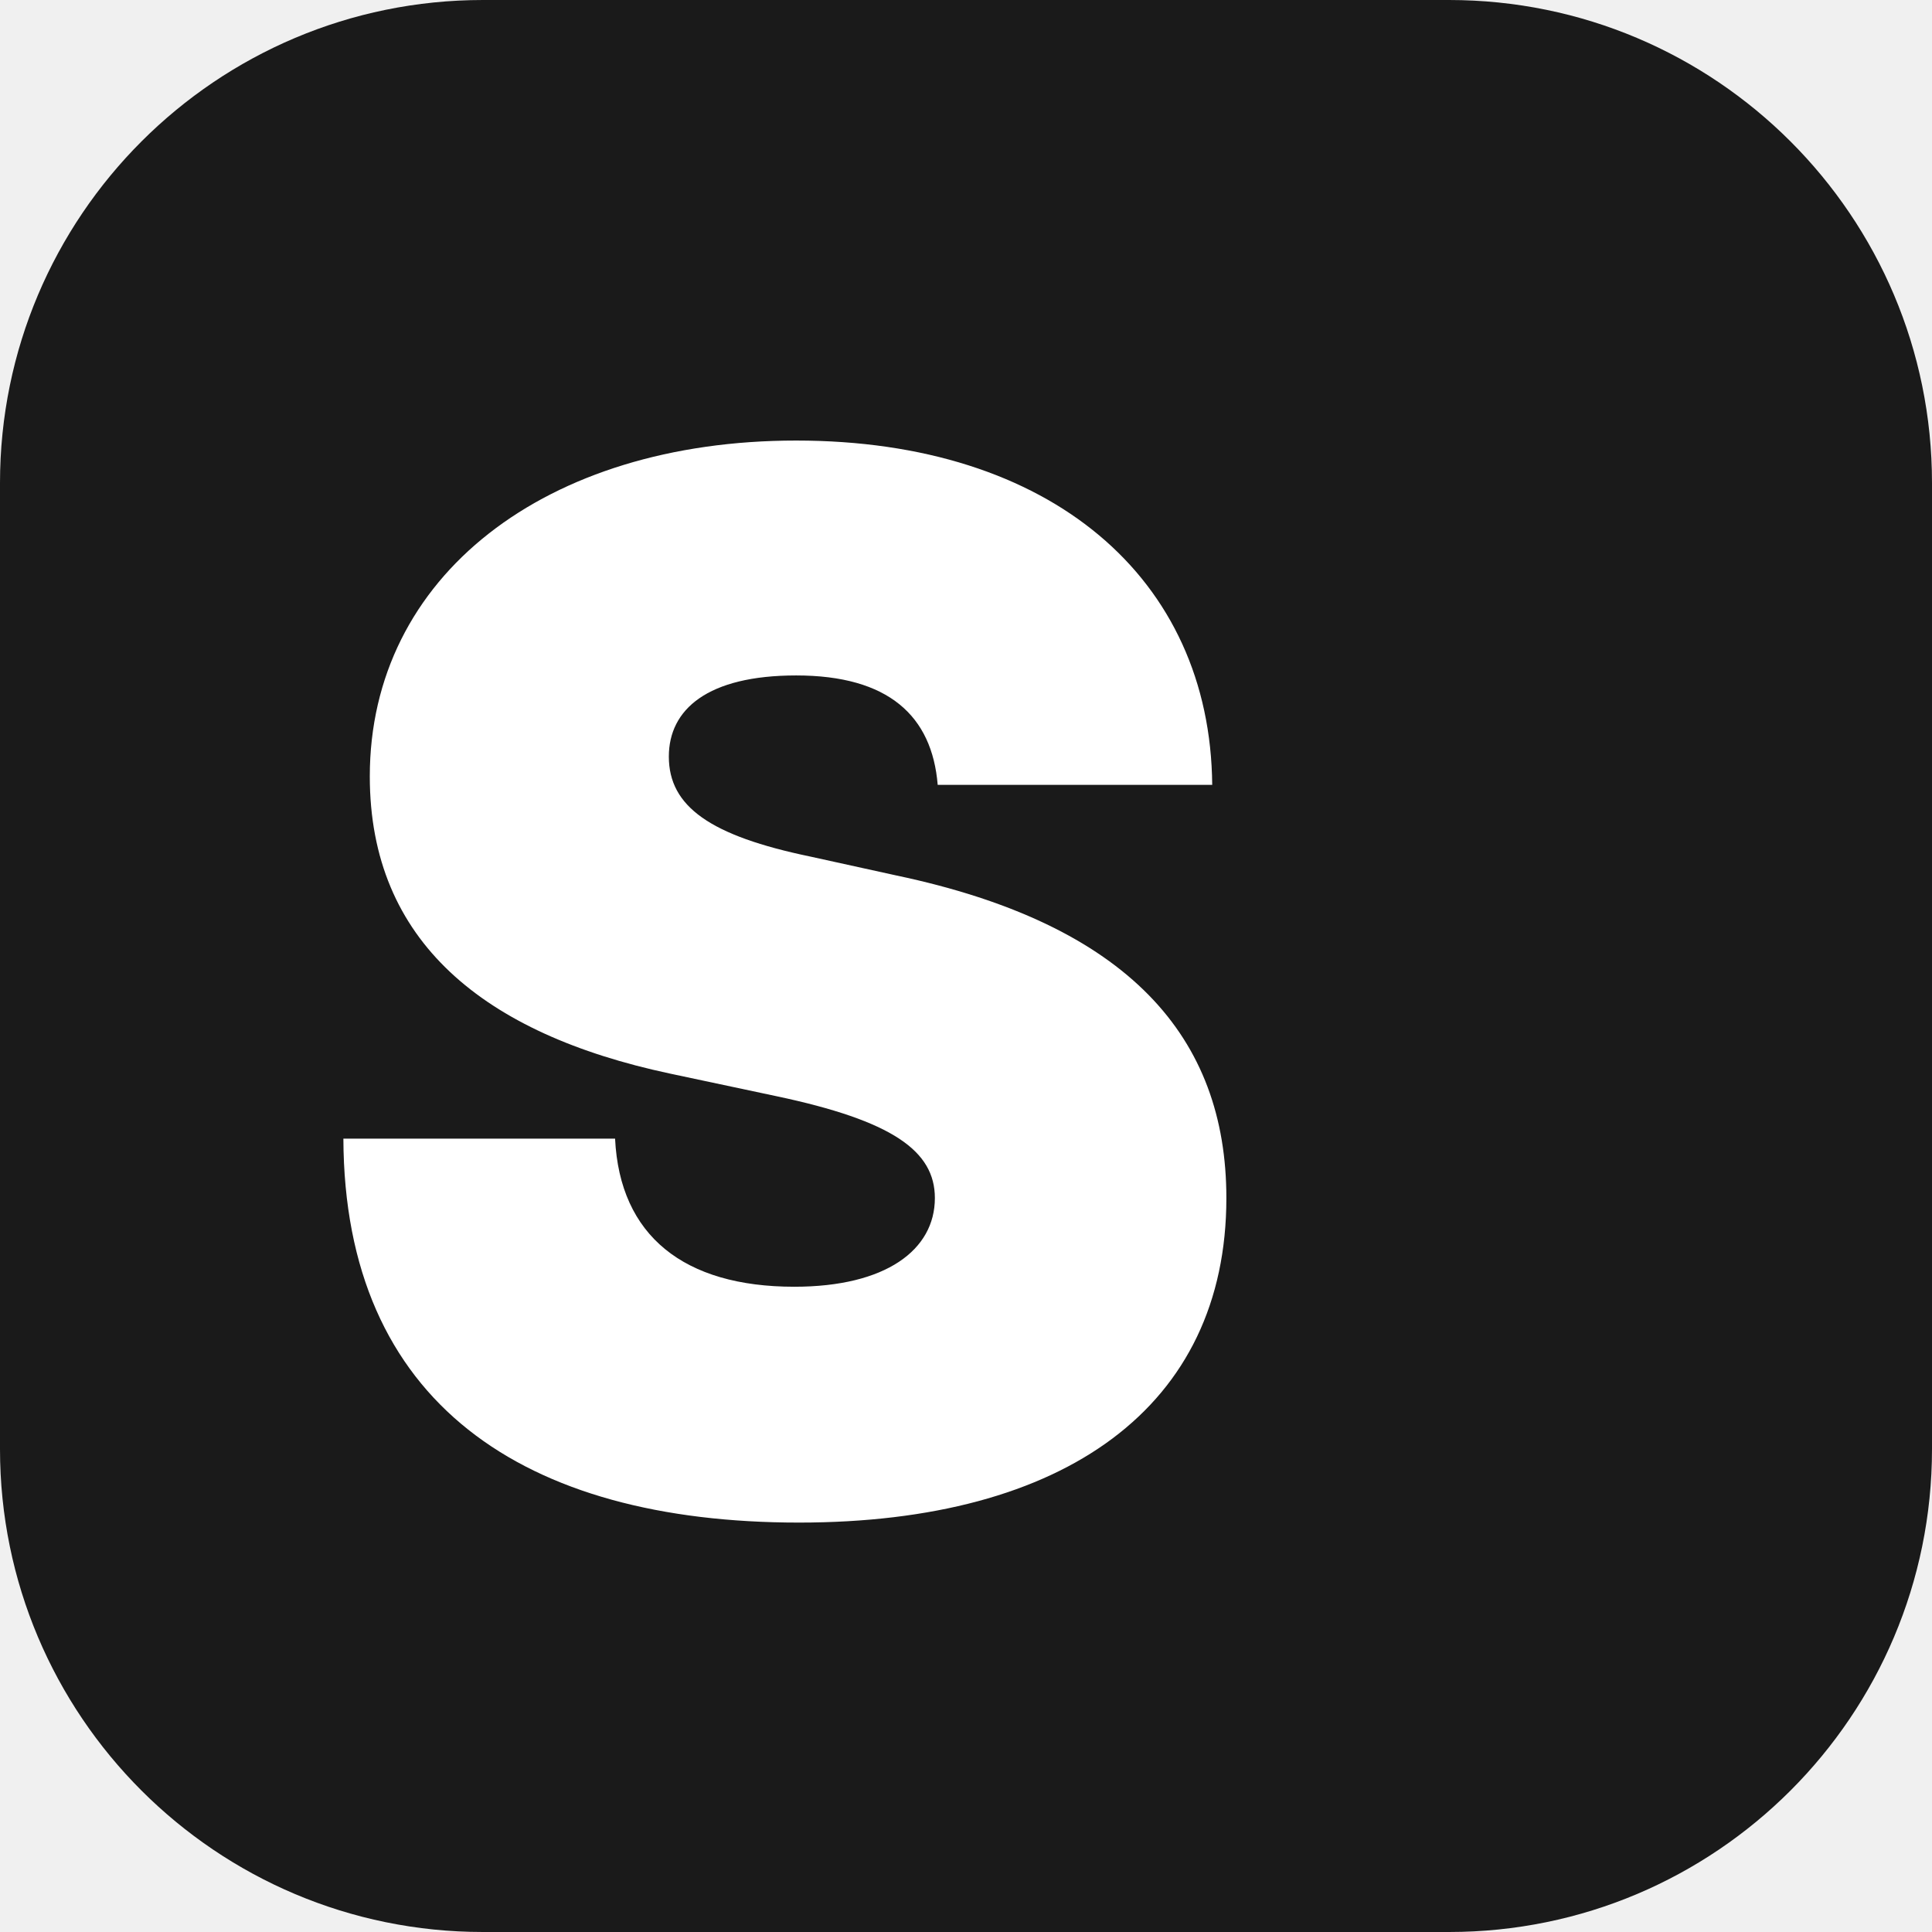
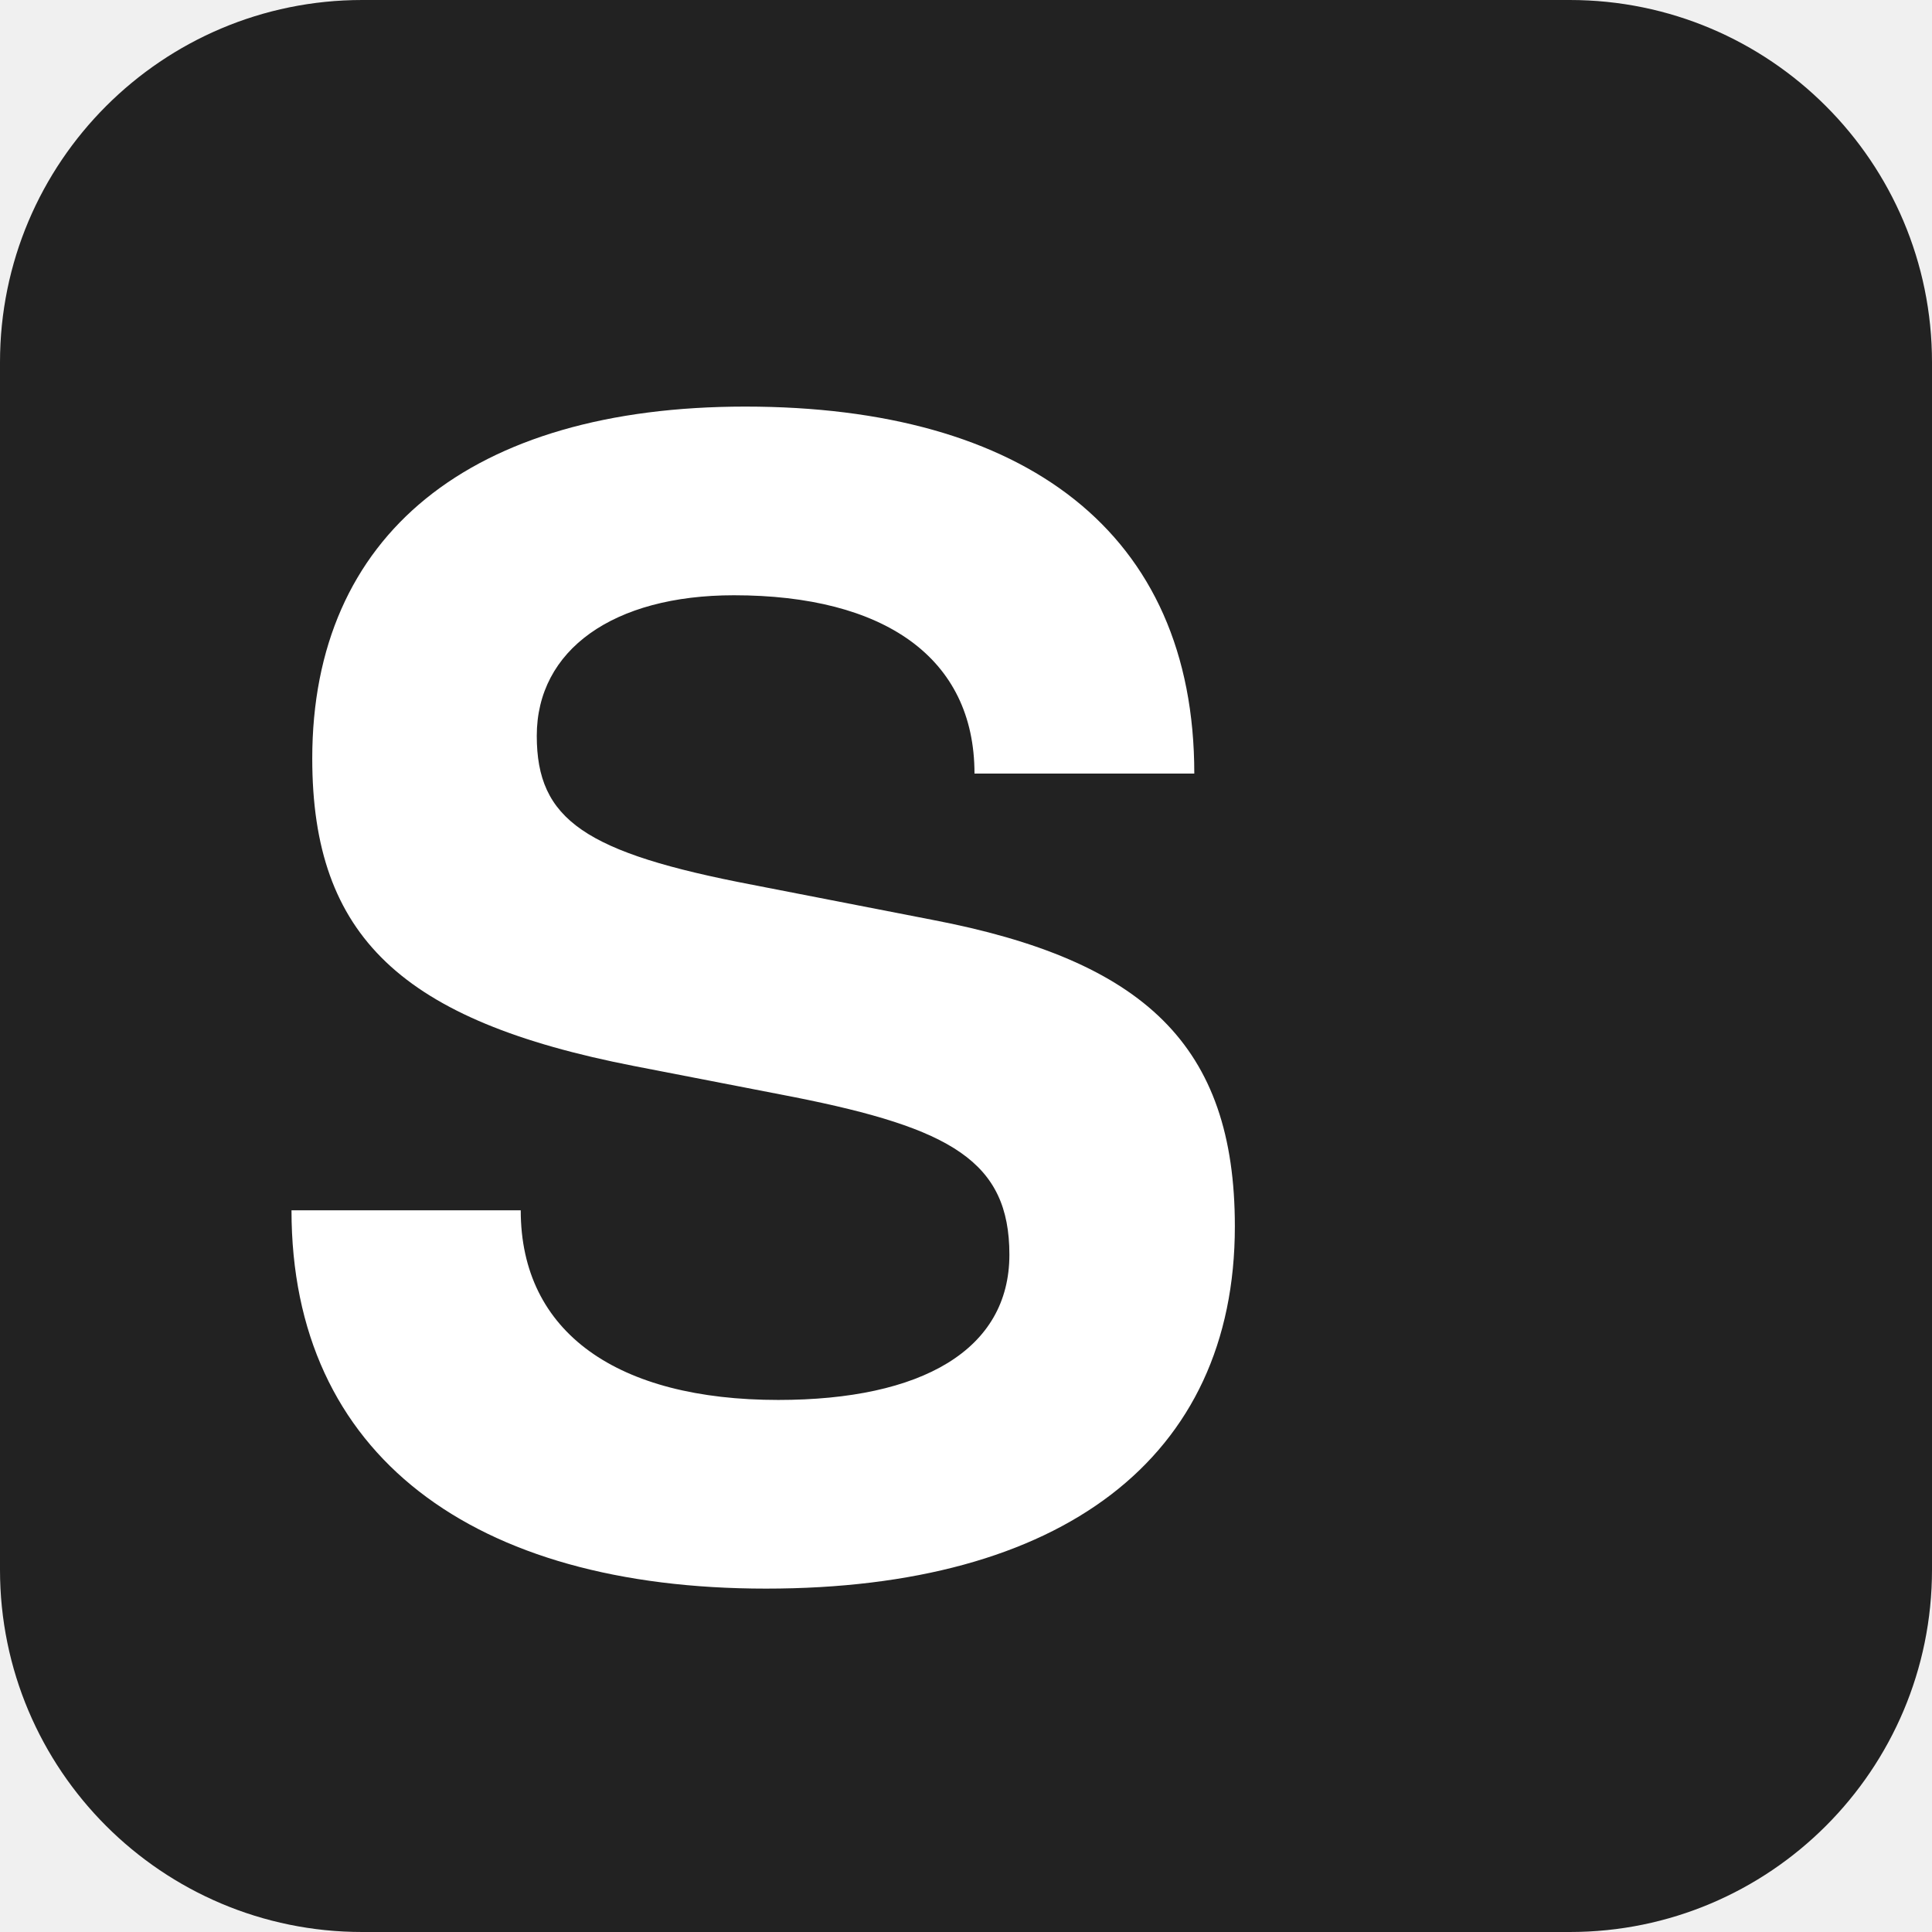
<svg xmlns="http://www.w3.org/2000/svg" viewBox="0 0 32 32">
-   <rect width="32" height="32" rx="8" fill="#1a1a1a" />
-   <text x="5" y="25" font-family="'Inter', 'Arial Black', sans-serif" font-weight="900" font-size="24" fill="white">S</text>
+   <rect width="32" height="32" rx="6" fill="#222222" />
+   <text x="4" y="26" font-family="'Arial Black', 'Helvetica Neue', sans-serif" font-weight="900" font-size="26" fill="white">S</text>
</svg>
